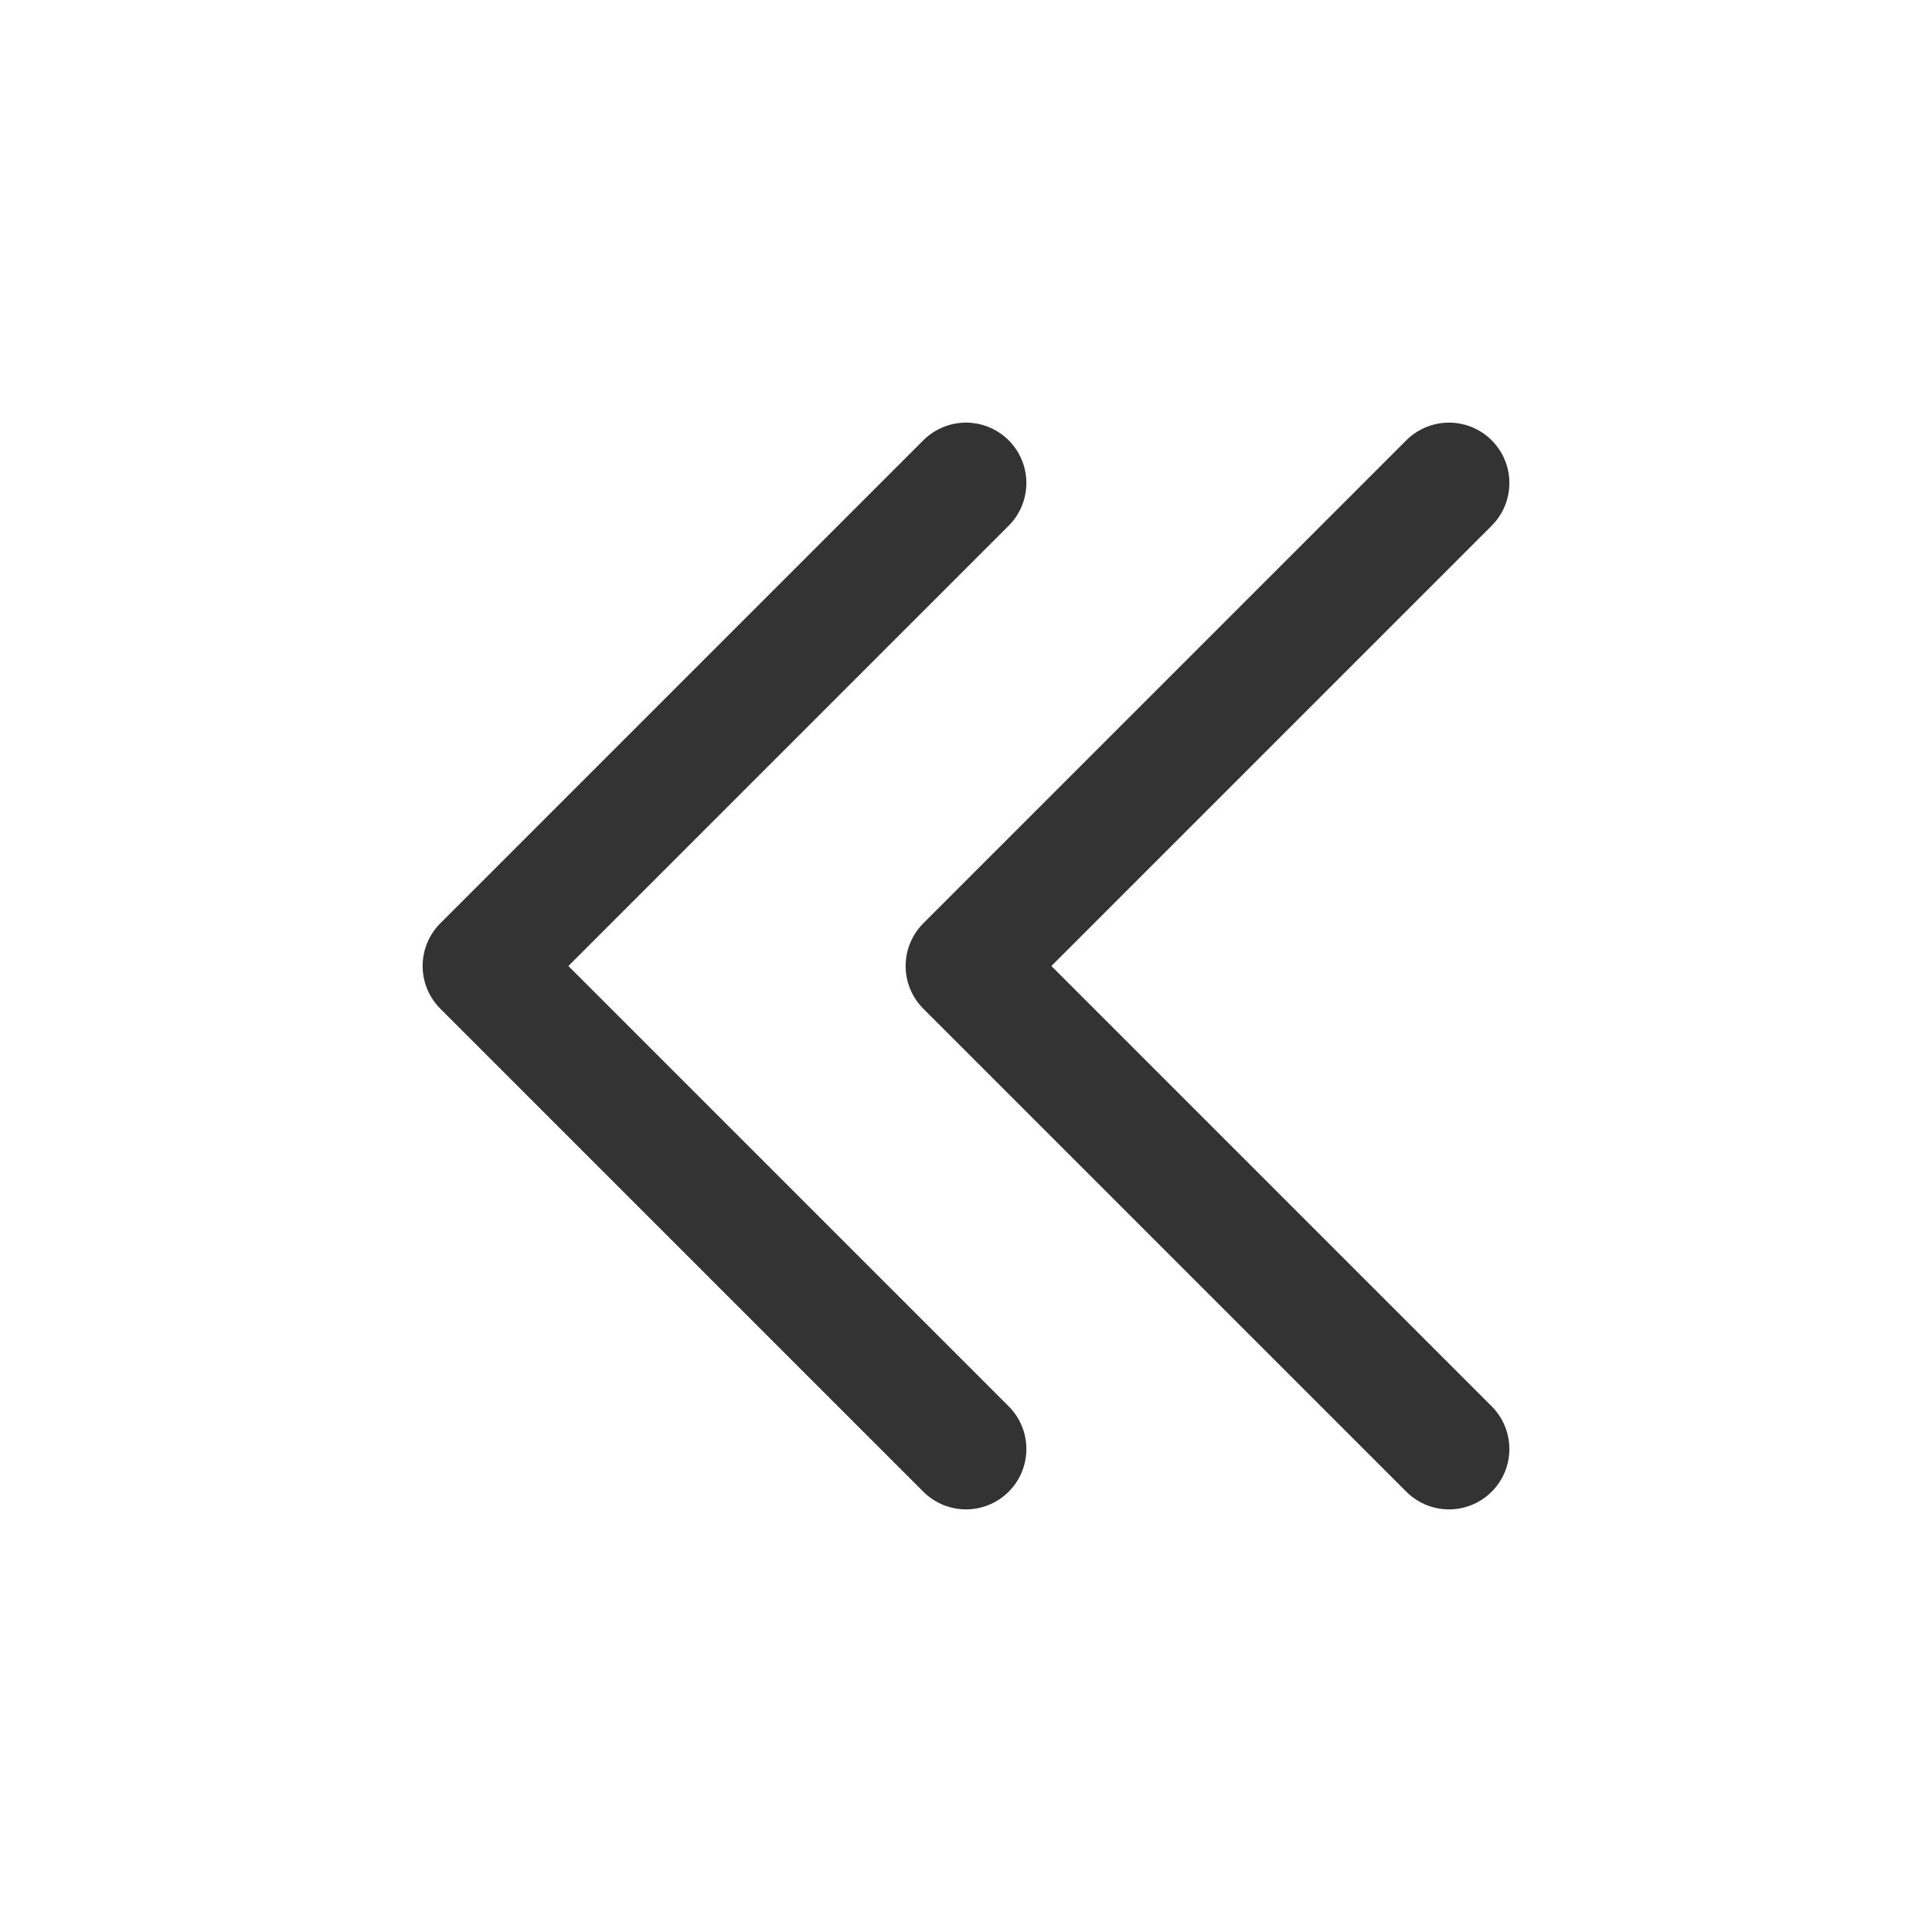
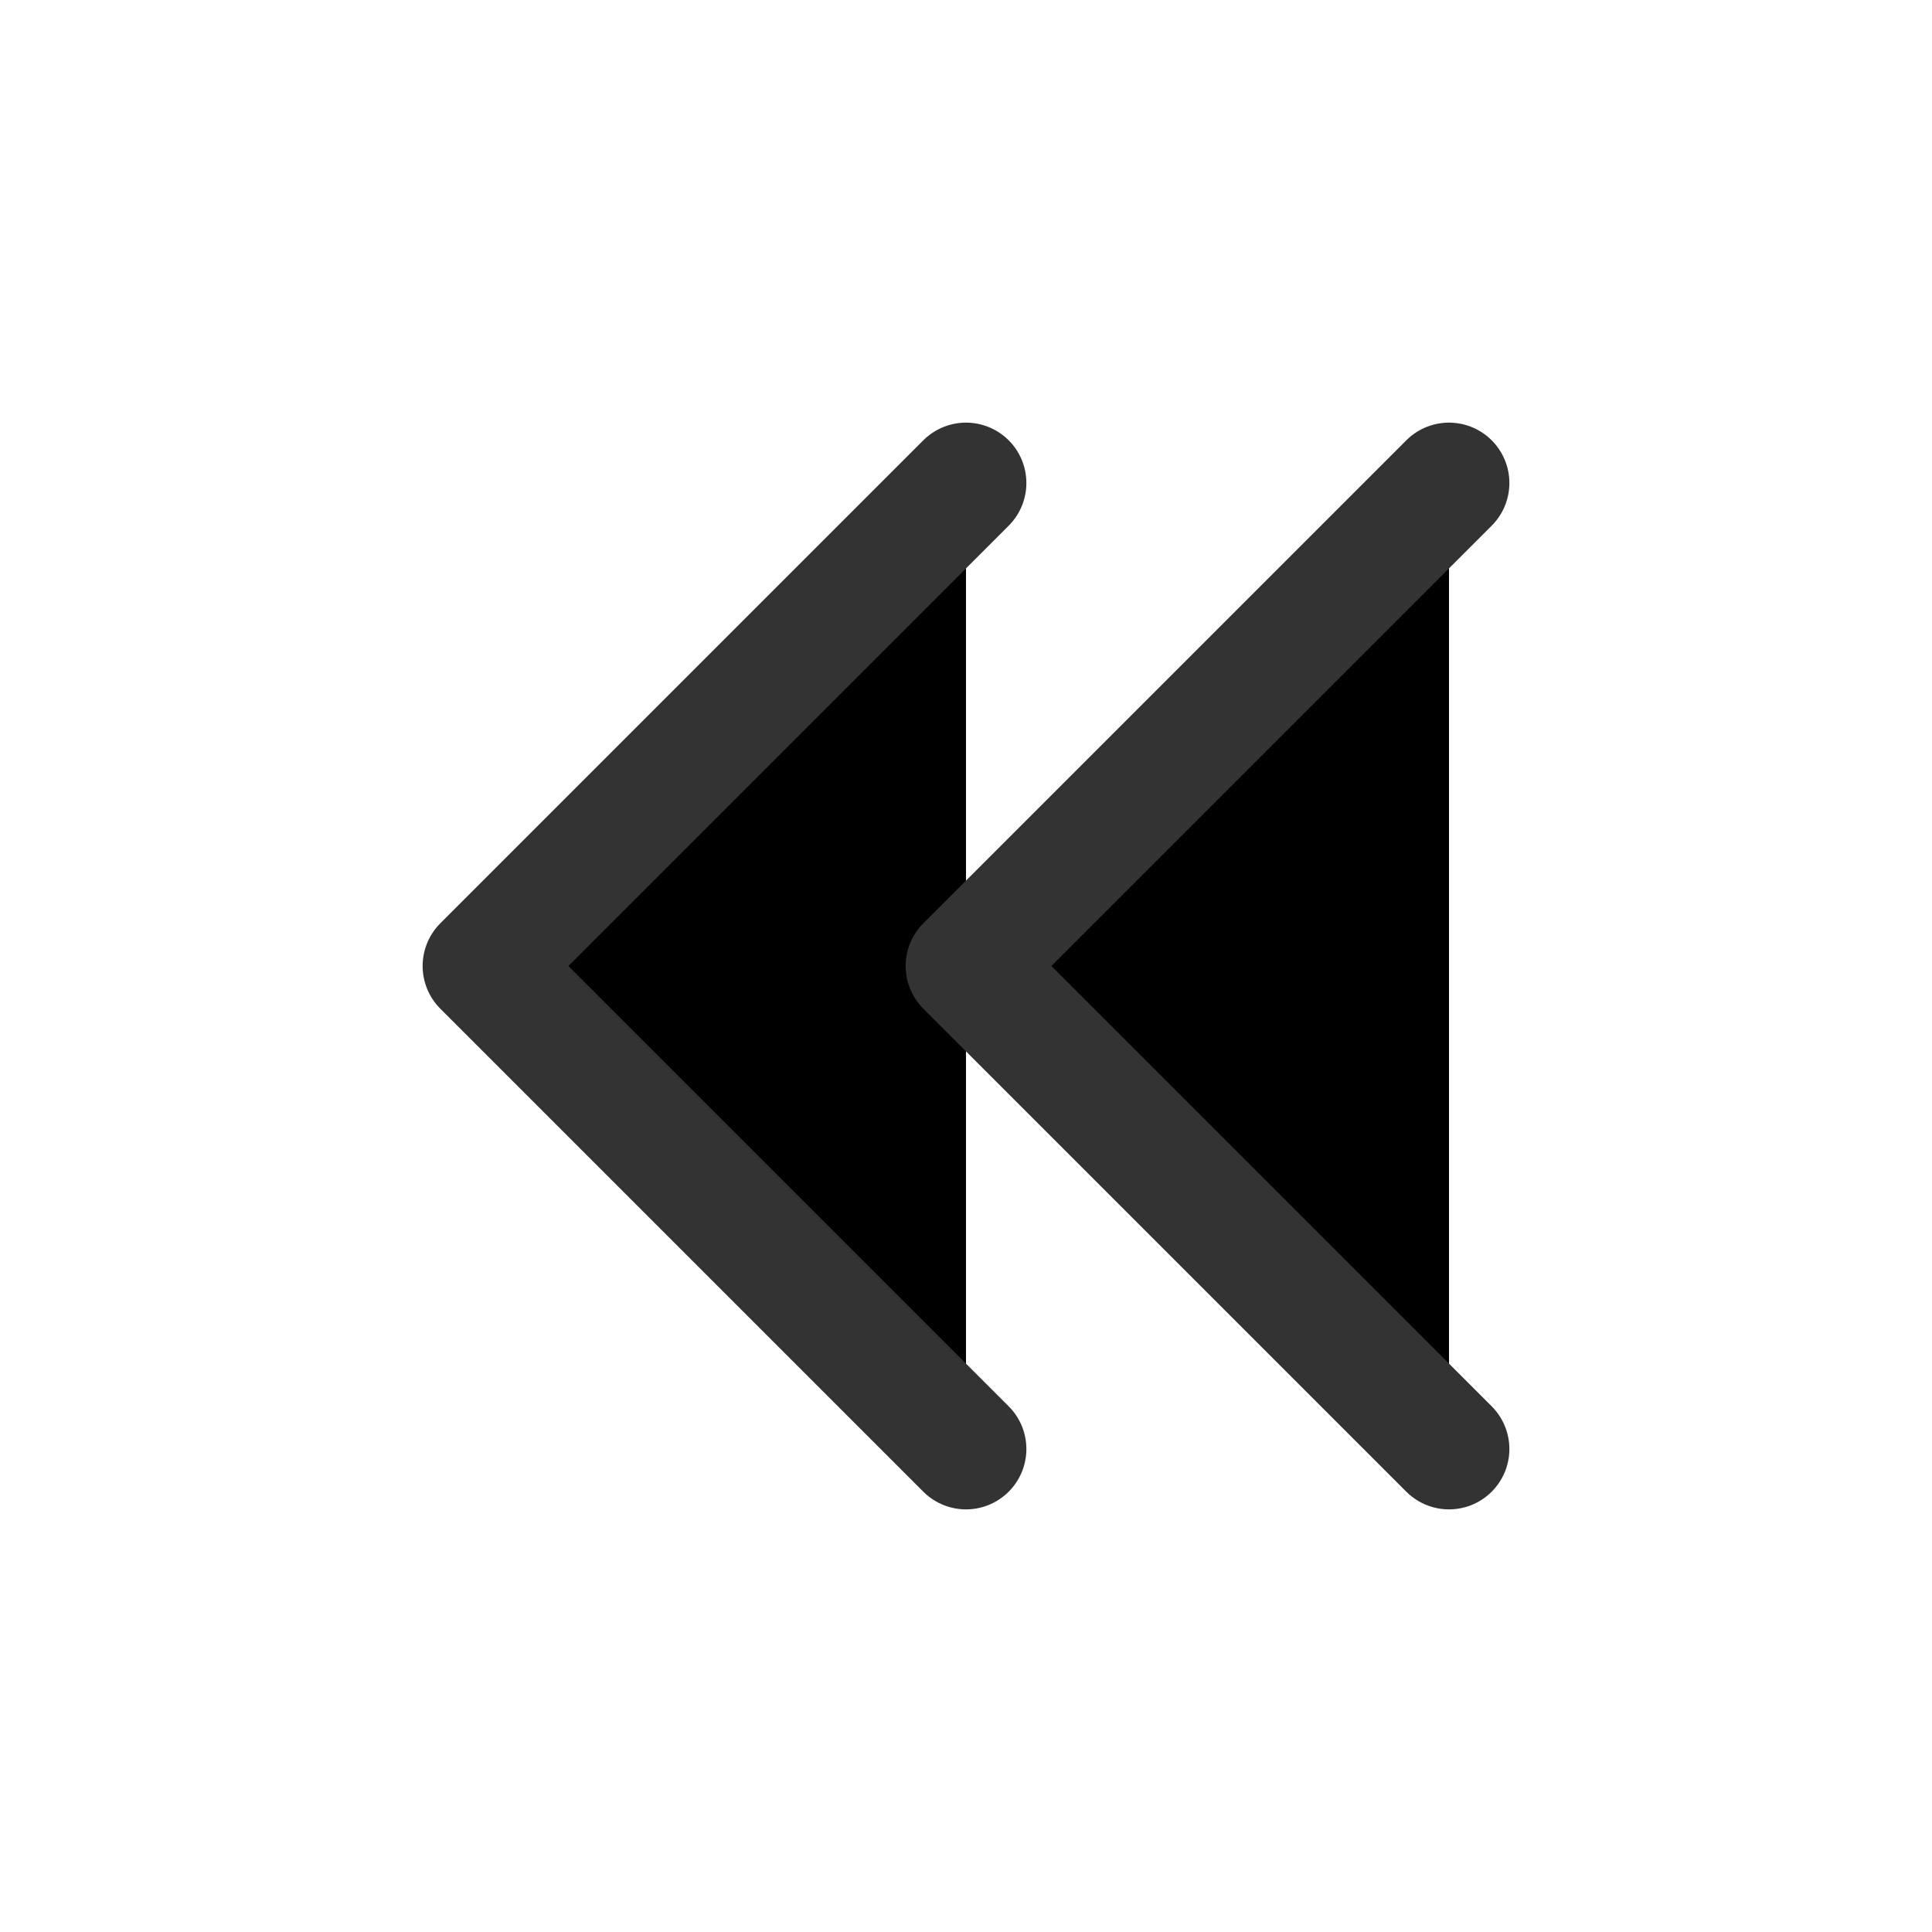
- <svg xmlns="http://www.w3.org/2000/svg" width="24" height="24" viewBox="0 0 48 48" fill="none">
+ <svg xmlns="http://www.w3.org/2000/svg" width="24" height="24" viewBox="0 0 48 48">
  <path d="M24 36L12 24L24 12" stroke="#333" stroke-width="3" stroke-linecap="round" stroke-linejoin="round" />
  <path d="M36 36L24 24L36 12" stroke="#333" stroke-width="3" stroke-linecap="round" stroke-linejoin="round" />
</svg>
